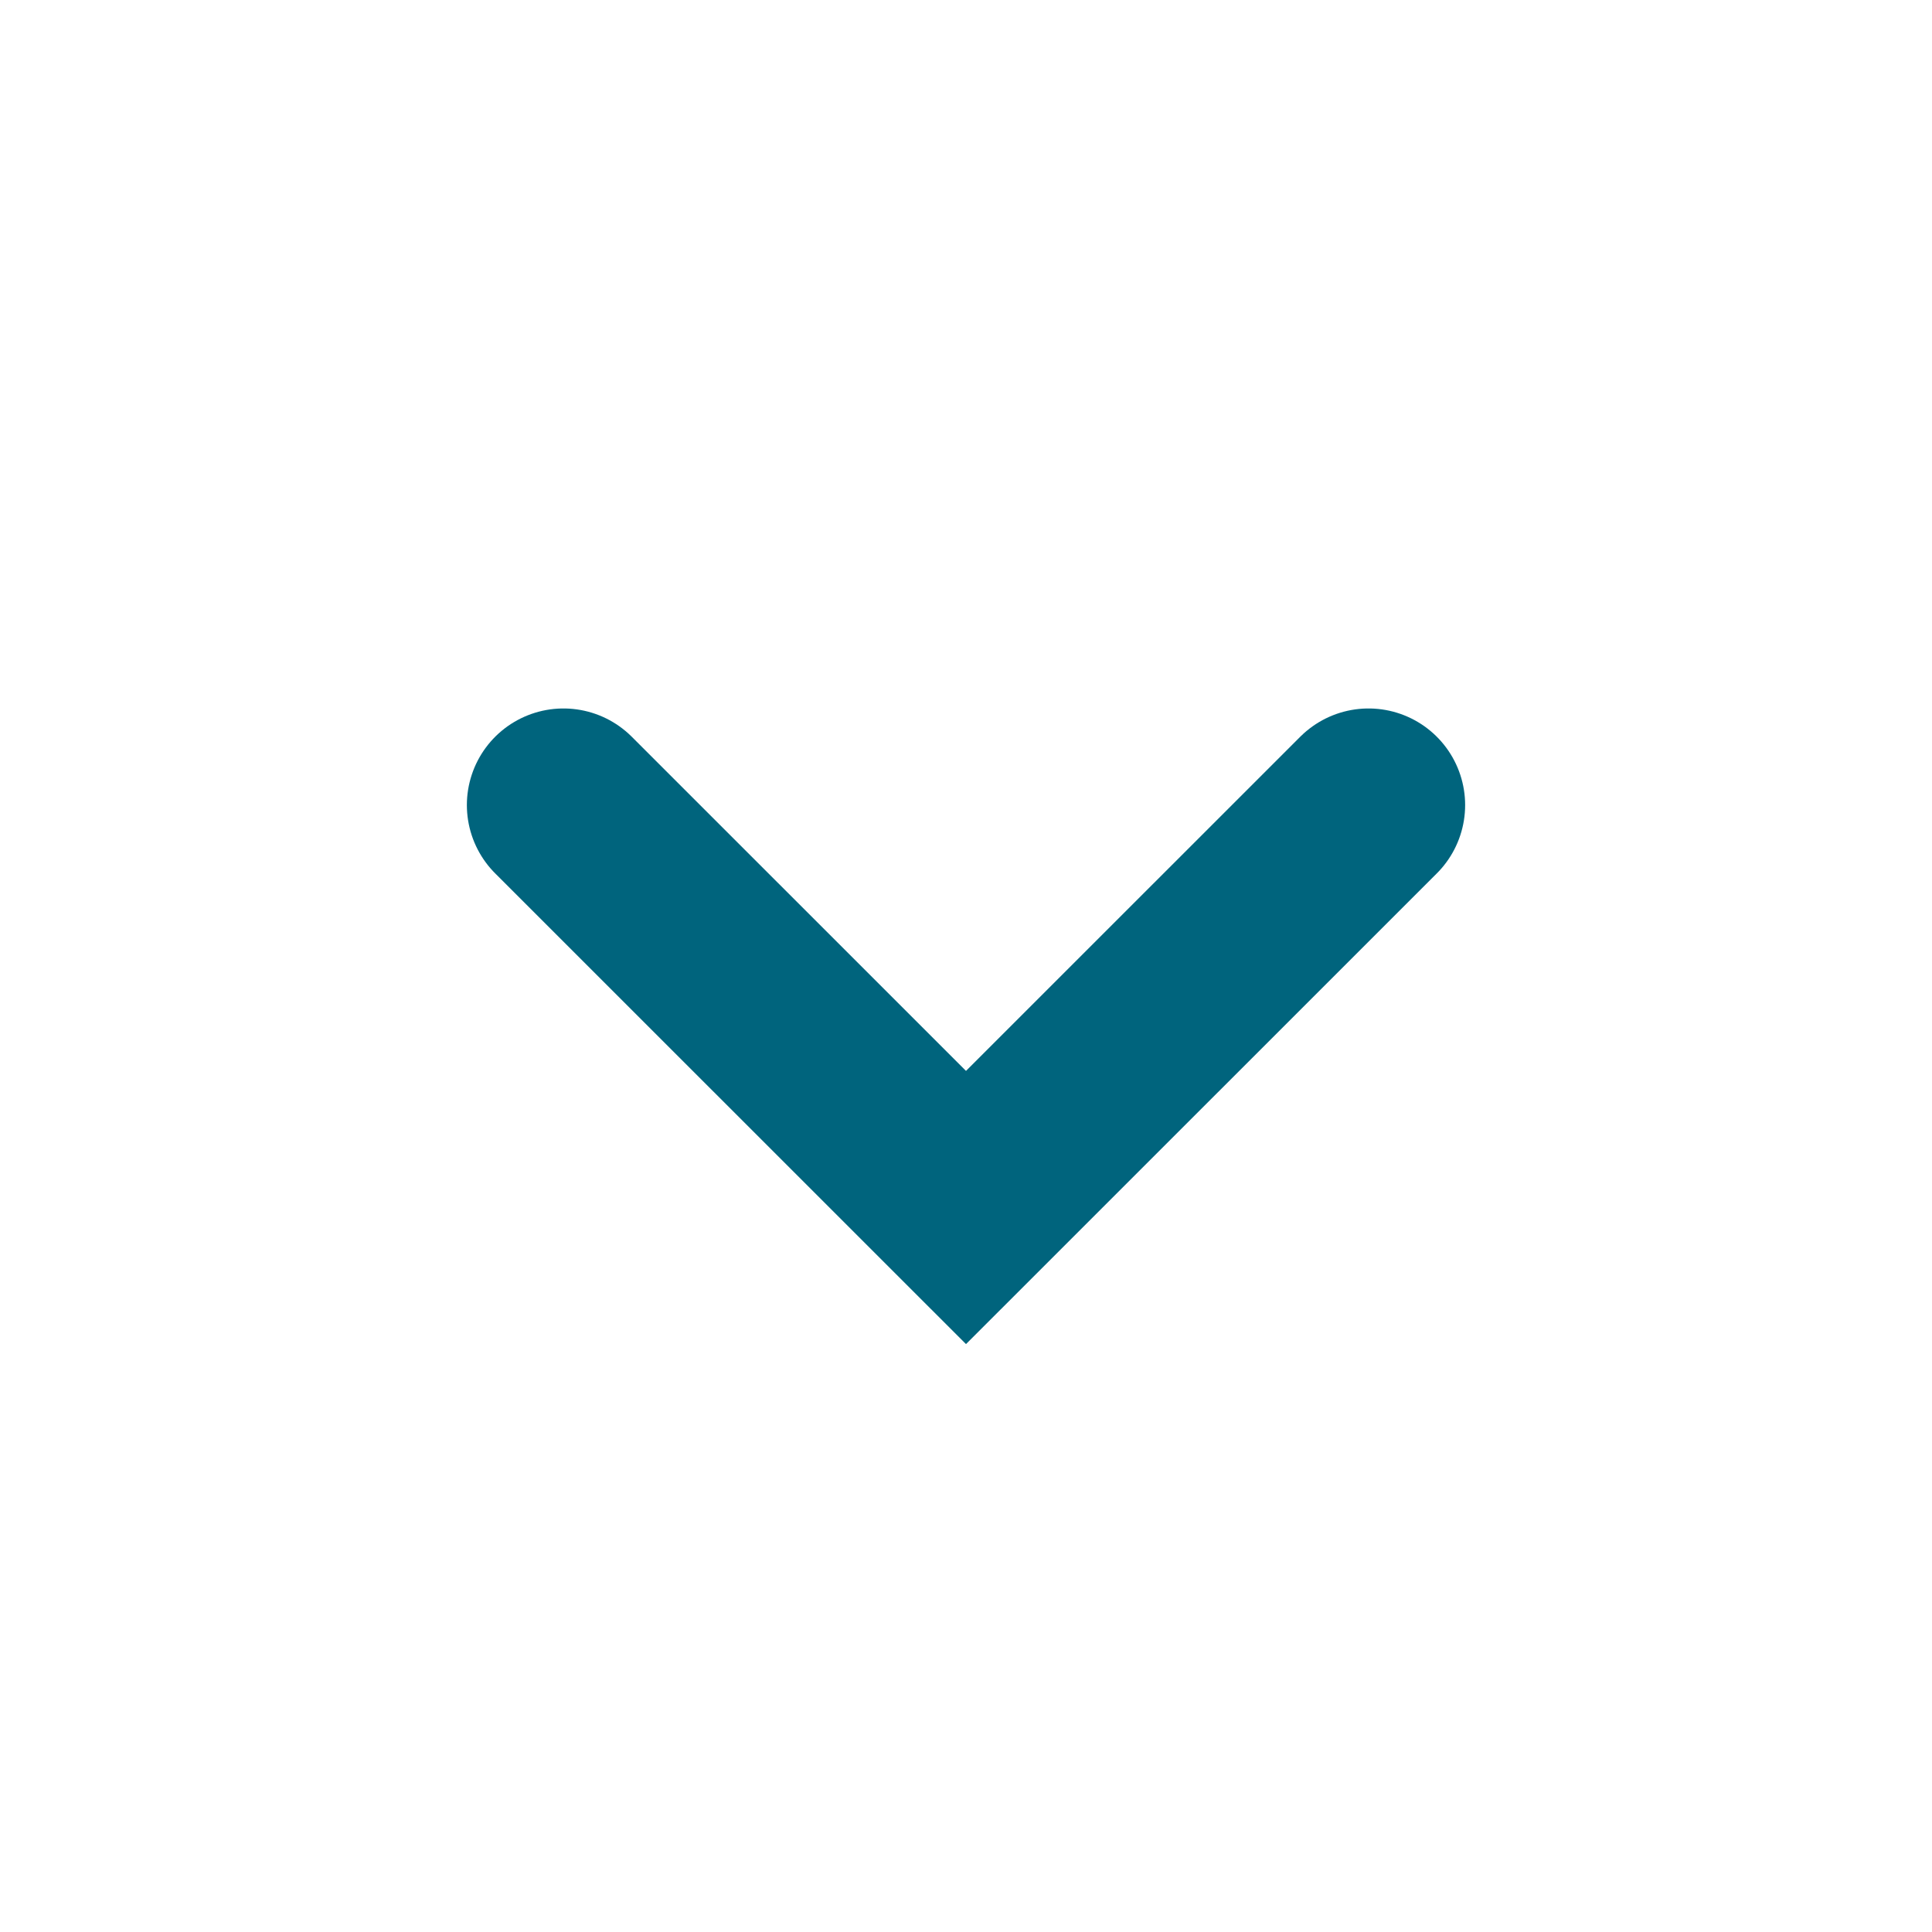
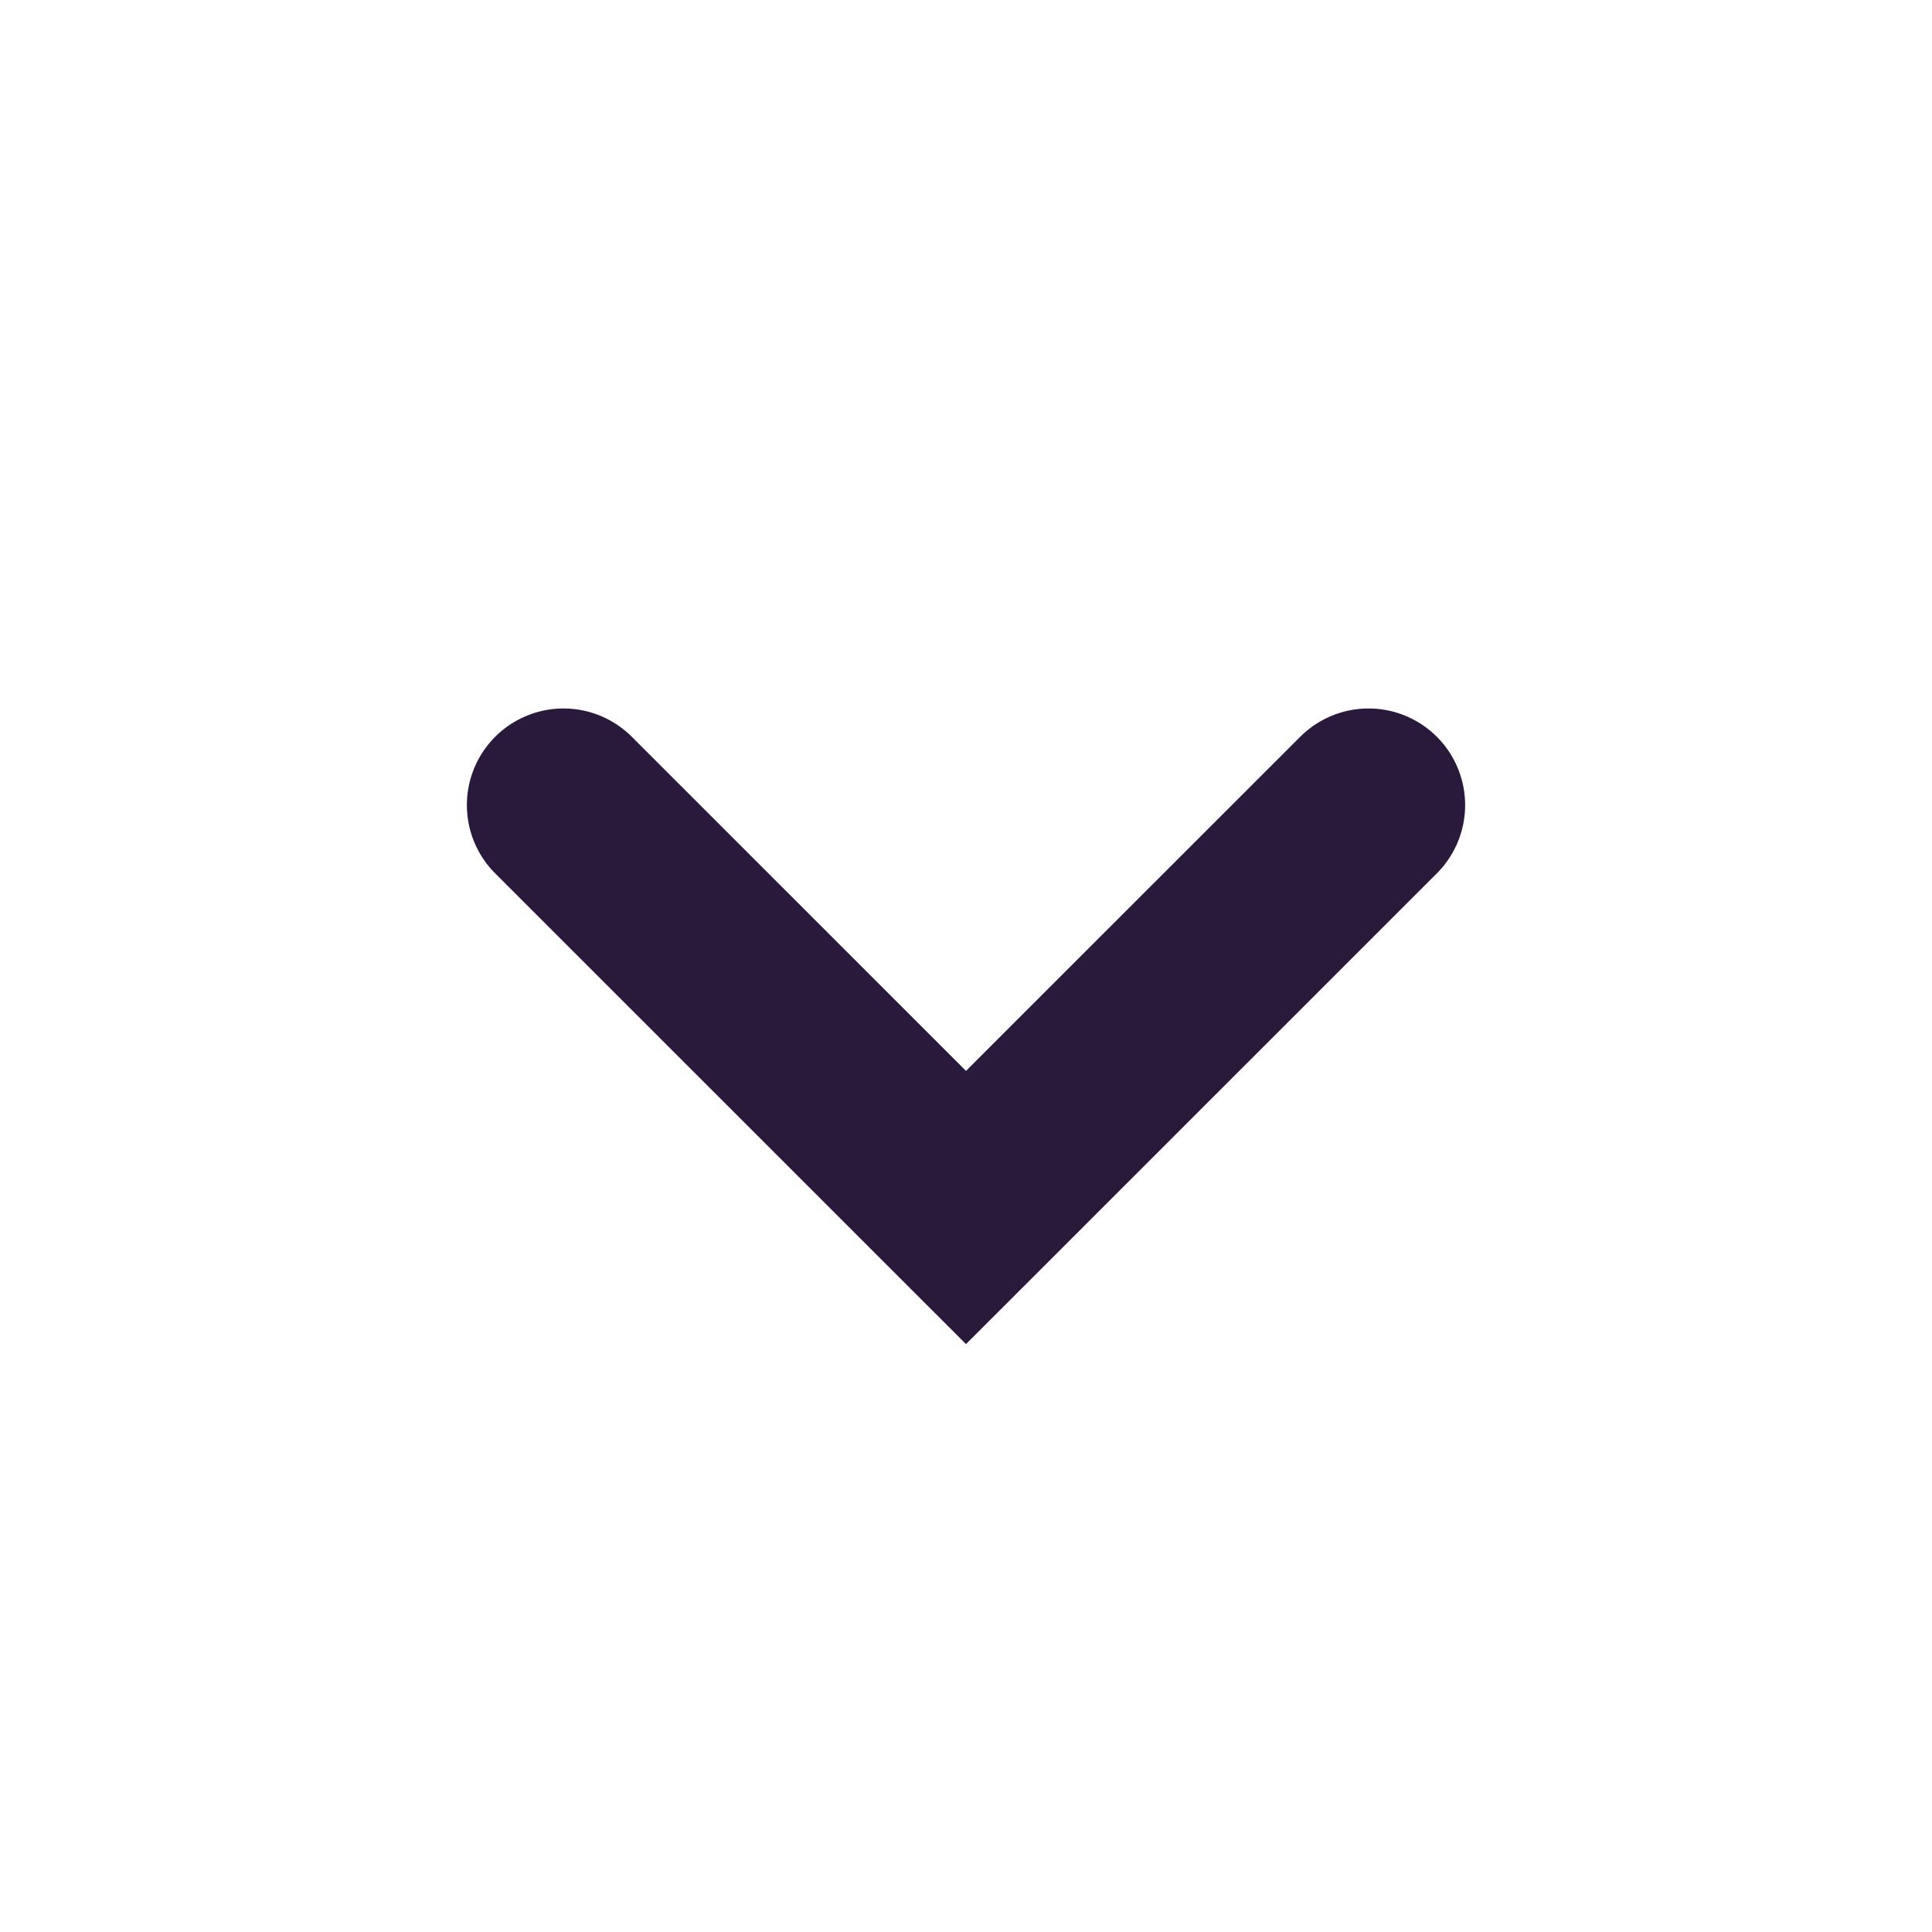
<svg xmlns="http://www.w3.org/2000/svg" width="20" height="20" viewBox="0 0 20 20" fill="none">
-   <path d="M5.833 8.334L10 12.5L14.167 8.334" stroke="#00647D" stroke-width="2" stroke-linecap="round" />
+   <path d="M5.833 8.334L10 12.5L14.167 8.334" stroke="#291a3c" stroke-width="2" stroke-linecap="round" />
</svg>
